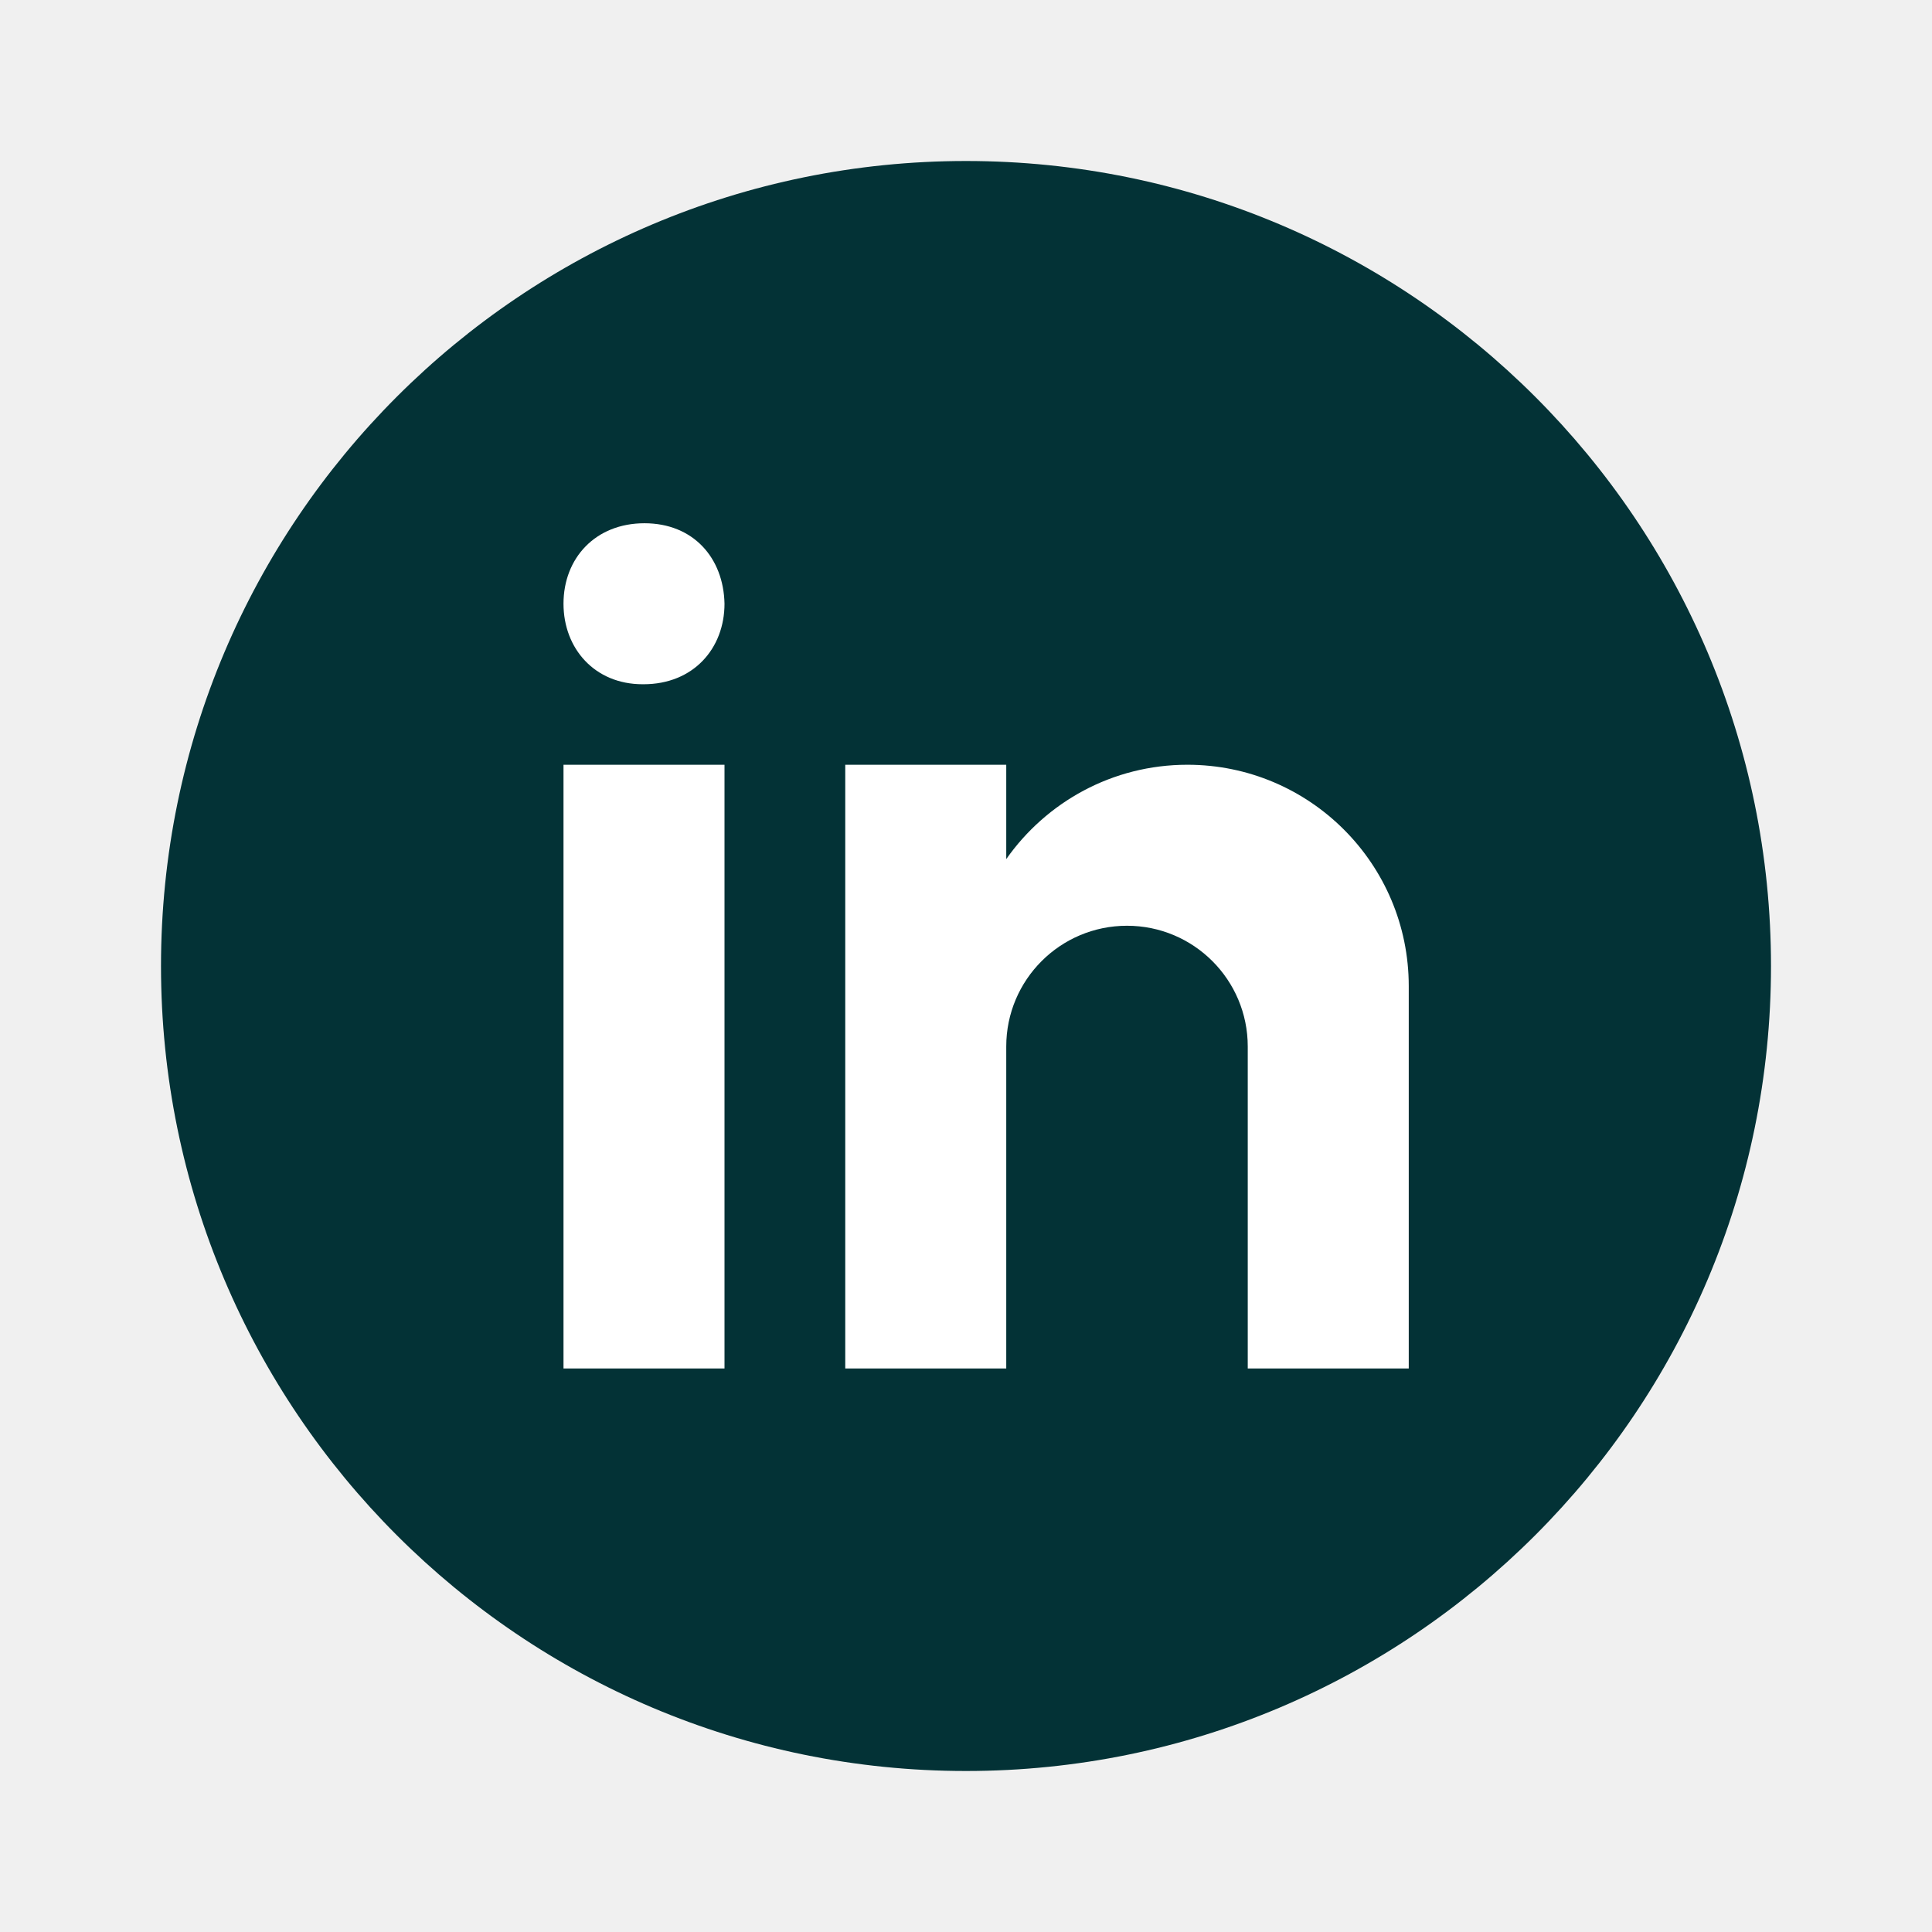
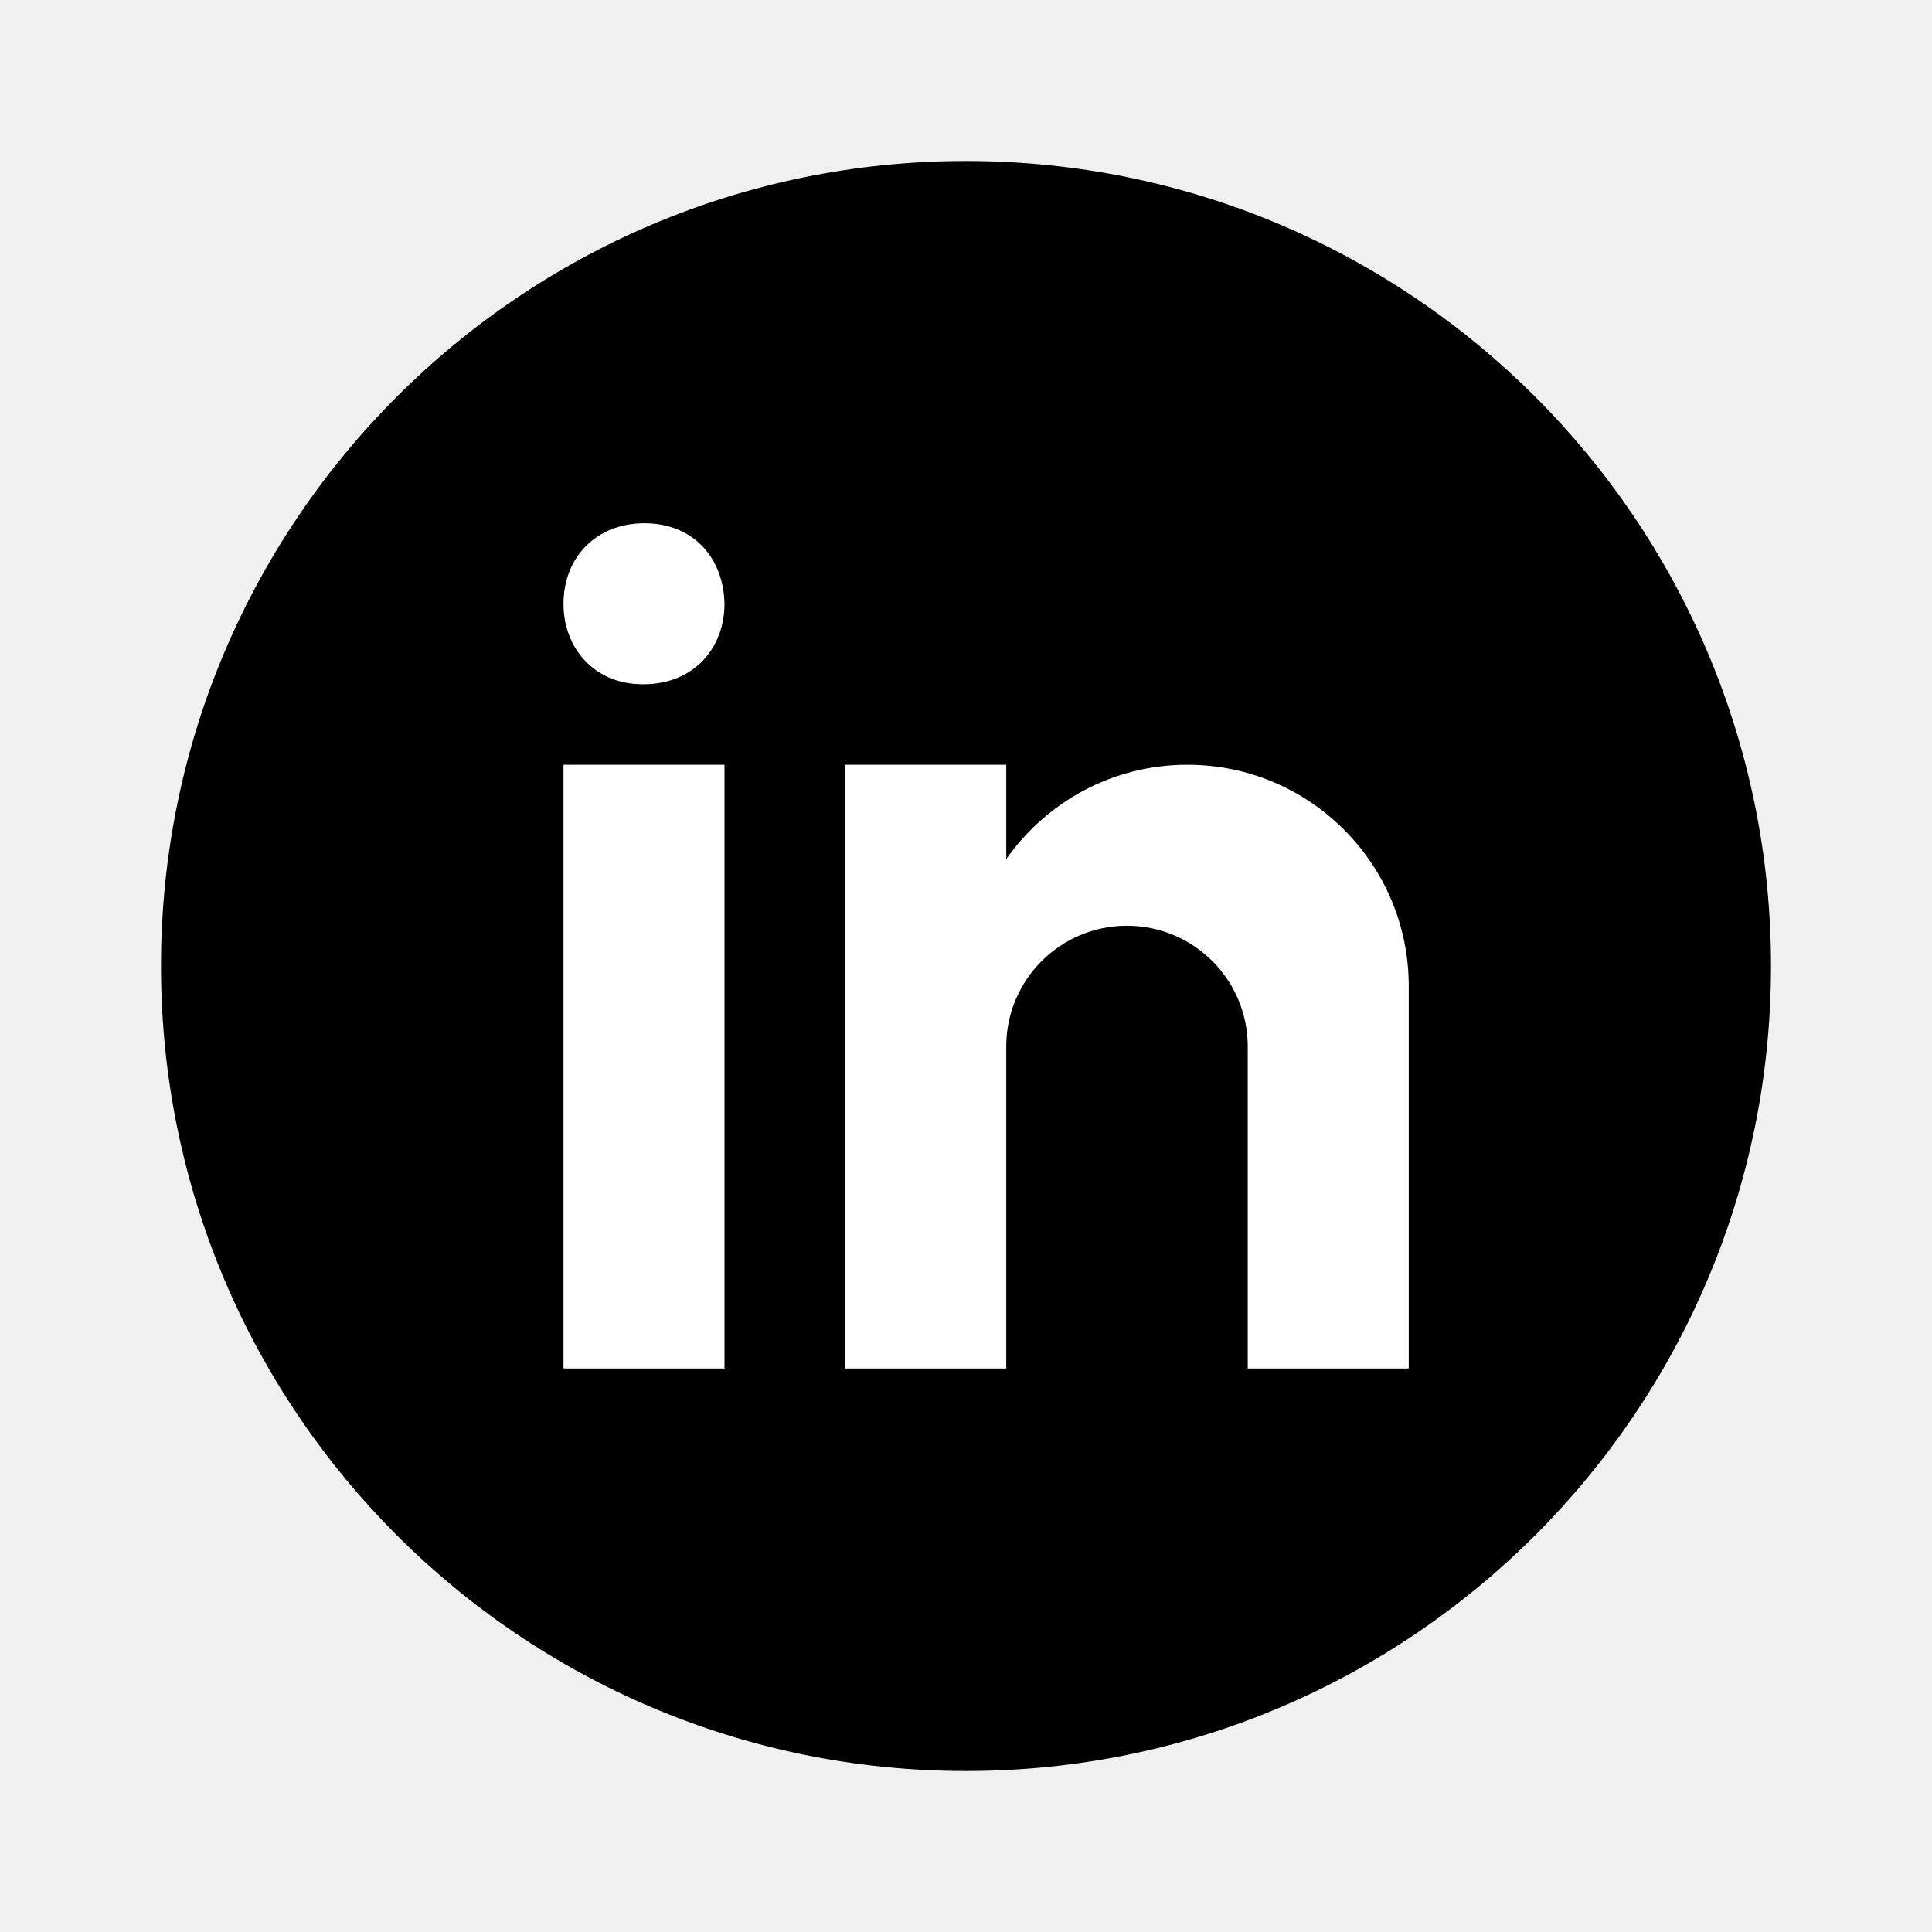
<svg xmlns="http://www.w3.org/2000/svg" viewBox="0 0 48 48" width="48px" height="48px">
-   <path fill="#033236" d="M24 4A20 20 0 1 0 24 44A20 20 0 1 0 24 4Z" />
+   <path fill="black" d="M24 4A20 20 0 1 0 24 44A20 20 0 1 0 24 4Z" />
  <path fill="#fff" d="M14 19H18V34H14zM15.988 17h-.022C14.772 17 14 16.11 14 14.999 14 13.864 14.796 13 16.011 13c1.217 0 1.966.864 1.989 1.999C18 16.11 17.228 17 15.988 17zM35 24.5c0-3.038-2.462-5.5-5.5-5.5-1.862 0-3.505.928-4.5 2.344V19h-4v15h4v-8c0-1.657 1.343-3 3-3s3 1.343 3 3v8h4C35 34 35 24.921 35 24.5z" />
</svg>
